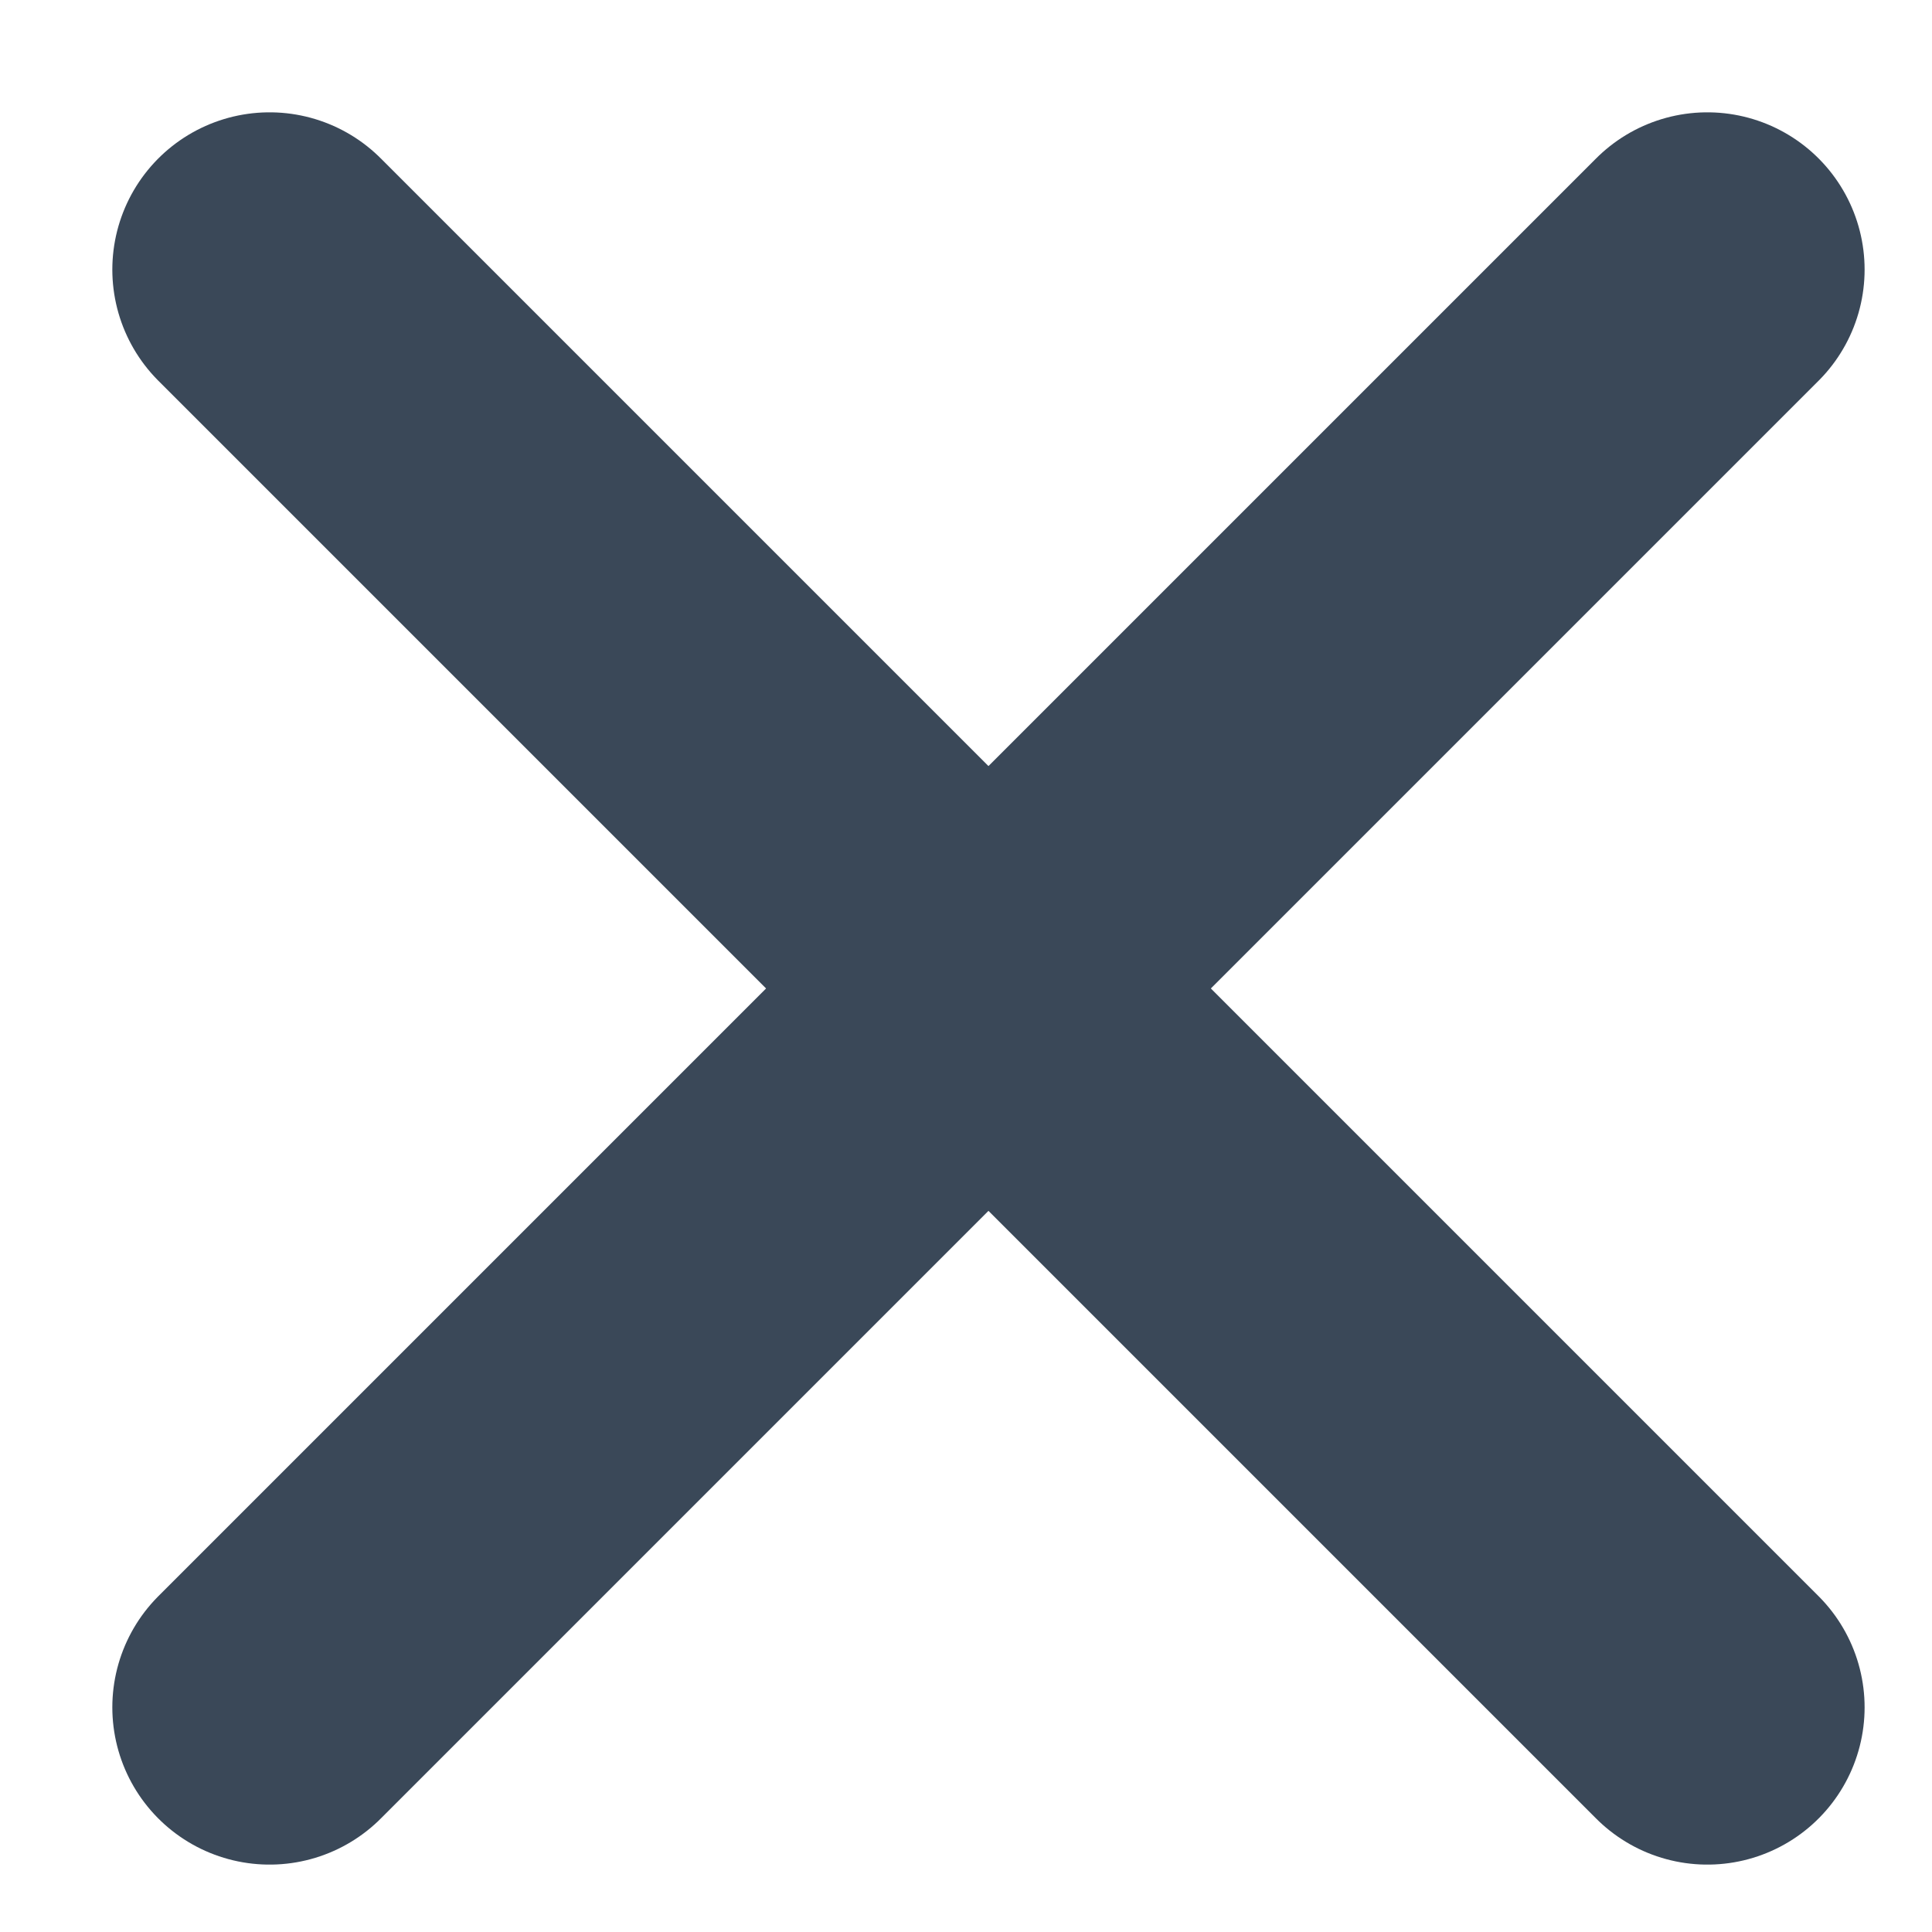
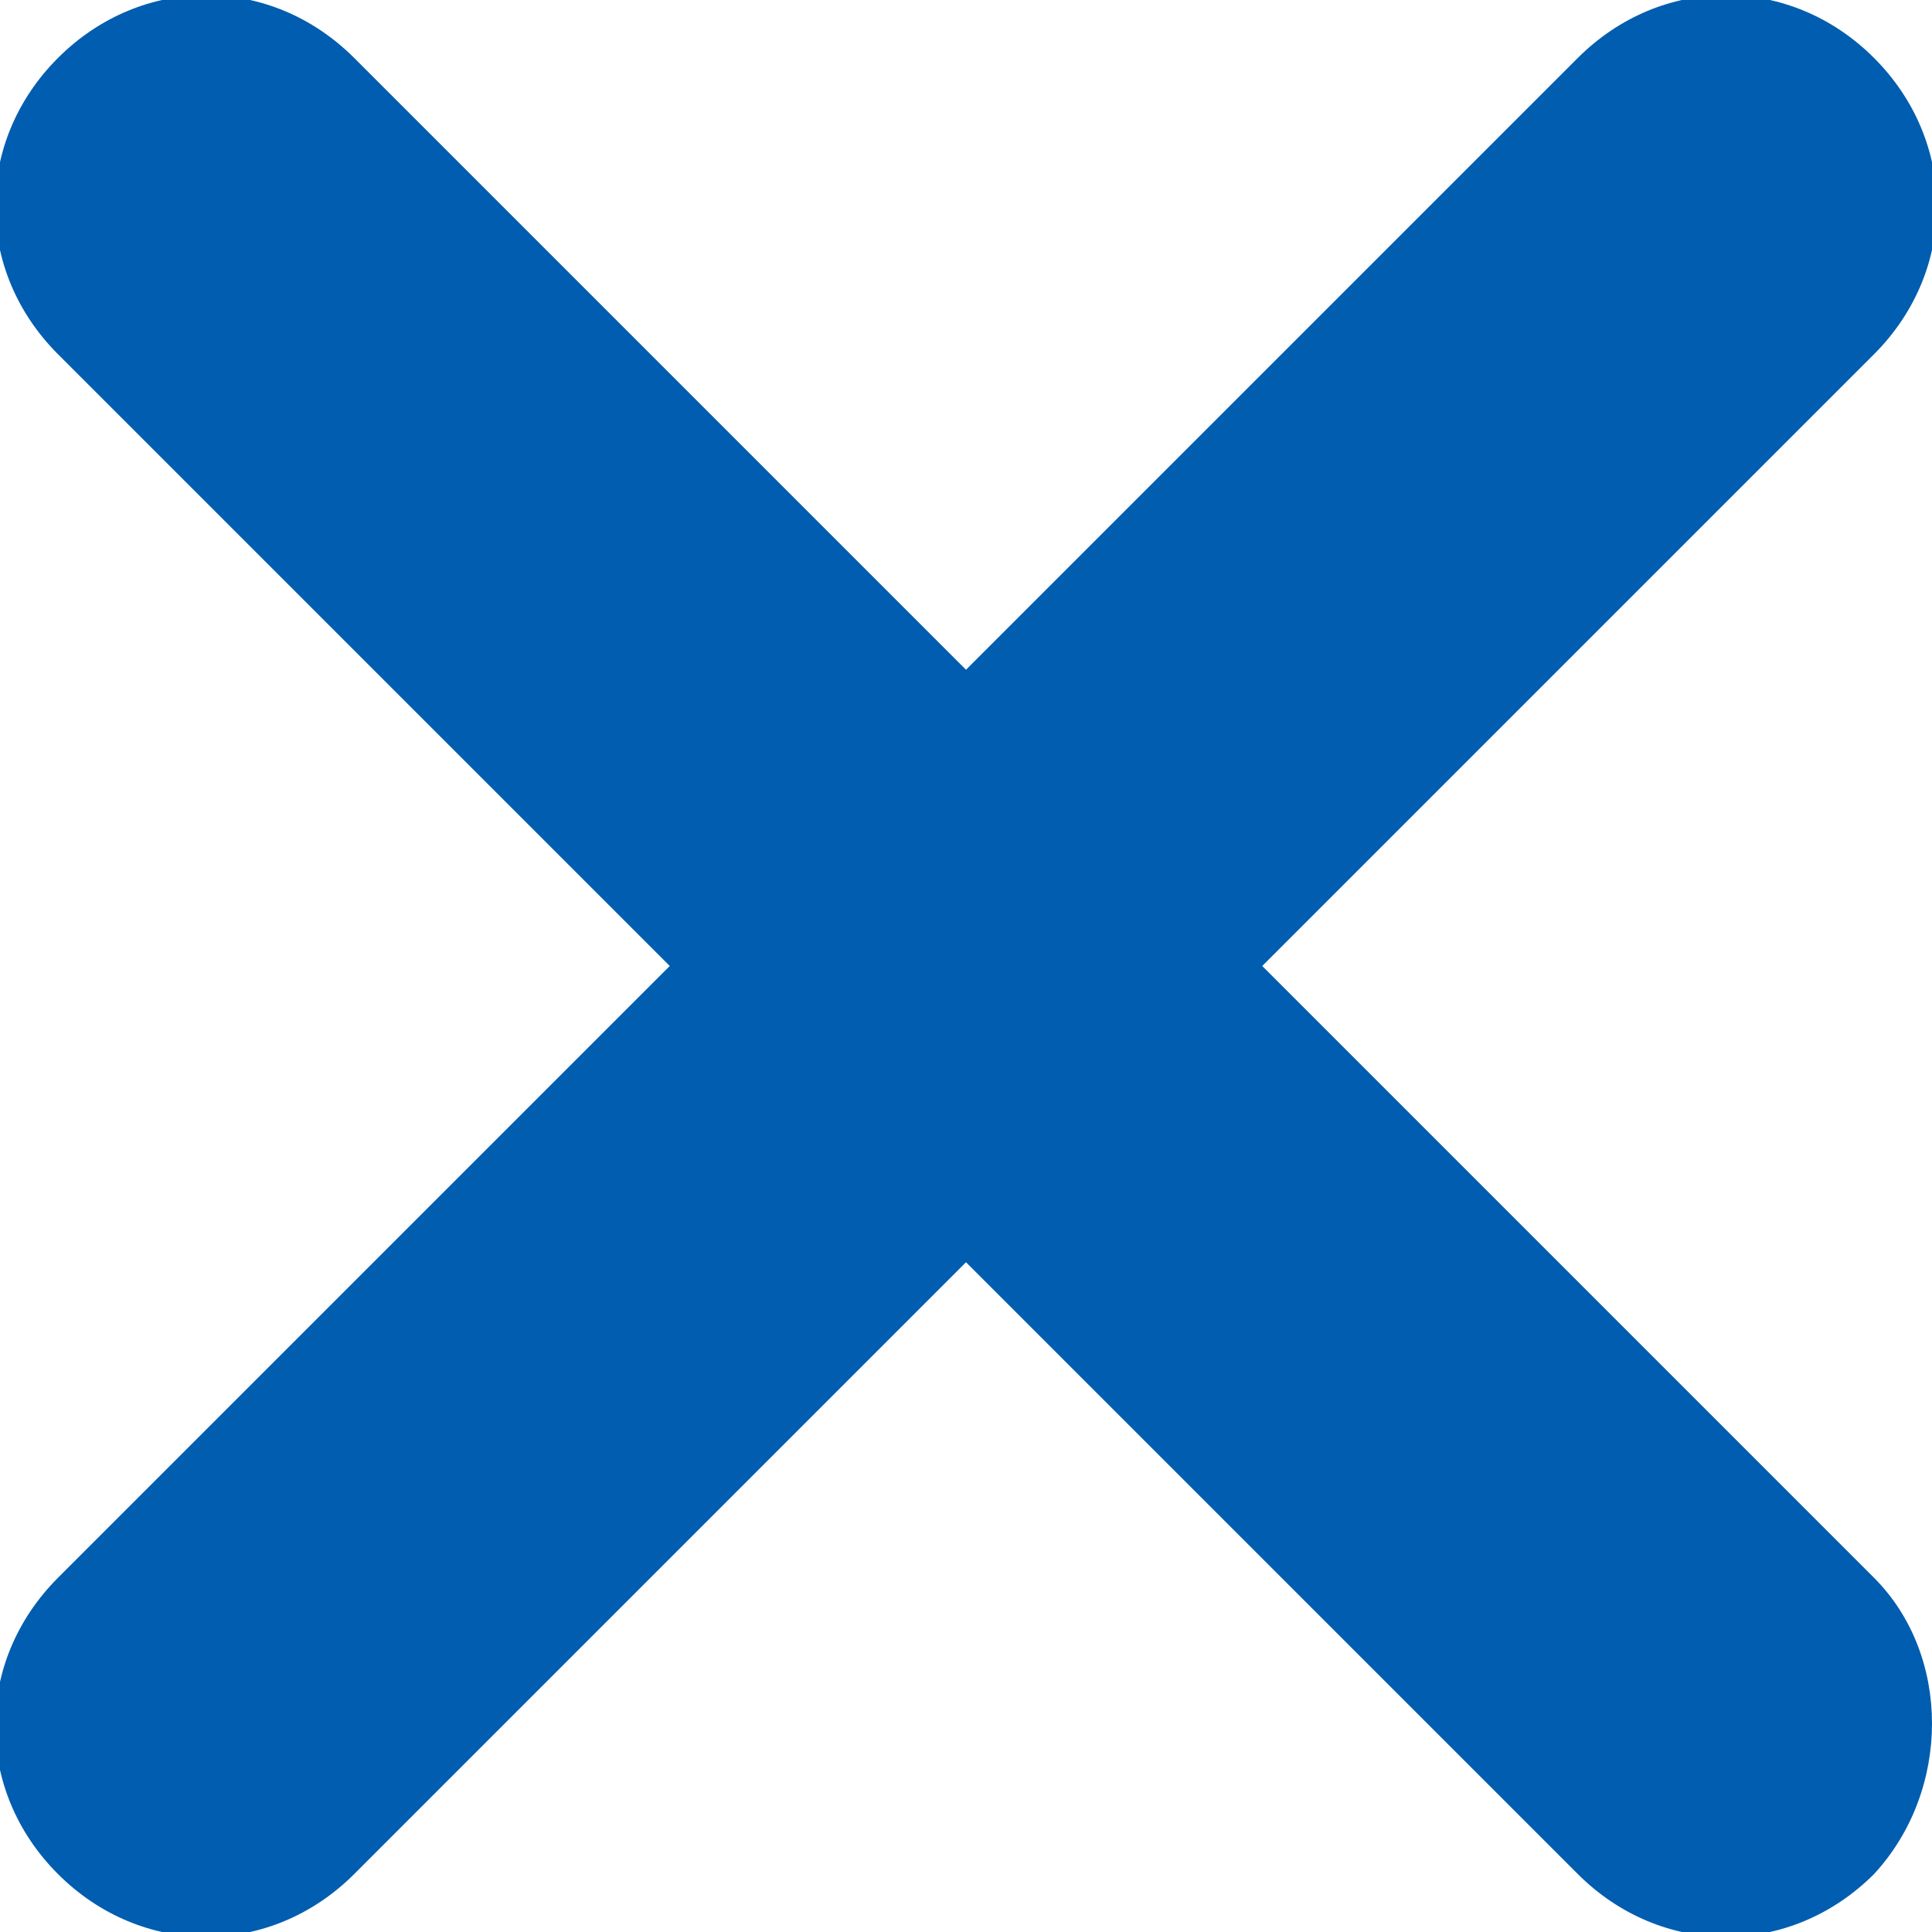
- <svg xmlns="http://www.w3.org/2000/svg" version="1.1" x="0" y="0" width="43" height="43" viewBox="0, 0, 43, 43">
-   <g>
-     <path d="M6,38 L38,6" fill-opacity="0" stroke="#3A4858" stroke-width="7" stroke-linecap="round" />
-     <path d="M6,6 L38,38" fill-opacity="0" stroke="#3A4858" stroke-width="7" stroke-linecap="round" />
-   </g>
+ <svg xmlns="http://www.w3.org/2000/svg" xml:space="preserve" viewBox="0 0 30 30">
+   <path d="M29.1 24.5 19.6 15l9.5-9.5c1.3-1.3 1.3-3.3 0-4.6s-3.3-1.3-4.6 0L15 10.4 5.5.9C4.2-.4 2.2-.4.9.9S-.4 4.2.9 5.5l9.5 9.5-9.5 9.5c-1.3 1.3-1.3 3.3 0 4.6s3.3 1.3 4.6 0l9.5-9.5 9.5 9.5c1.3 1.3 3.3 1.3 4.6 0 1.2-1.3 1.2-3.4 0-4.6" style="fill:#005db0" />
</svg>
